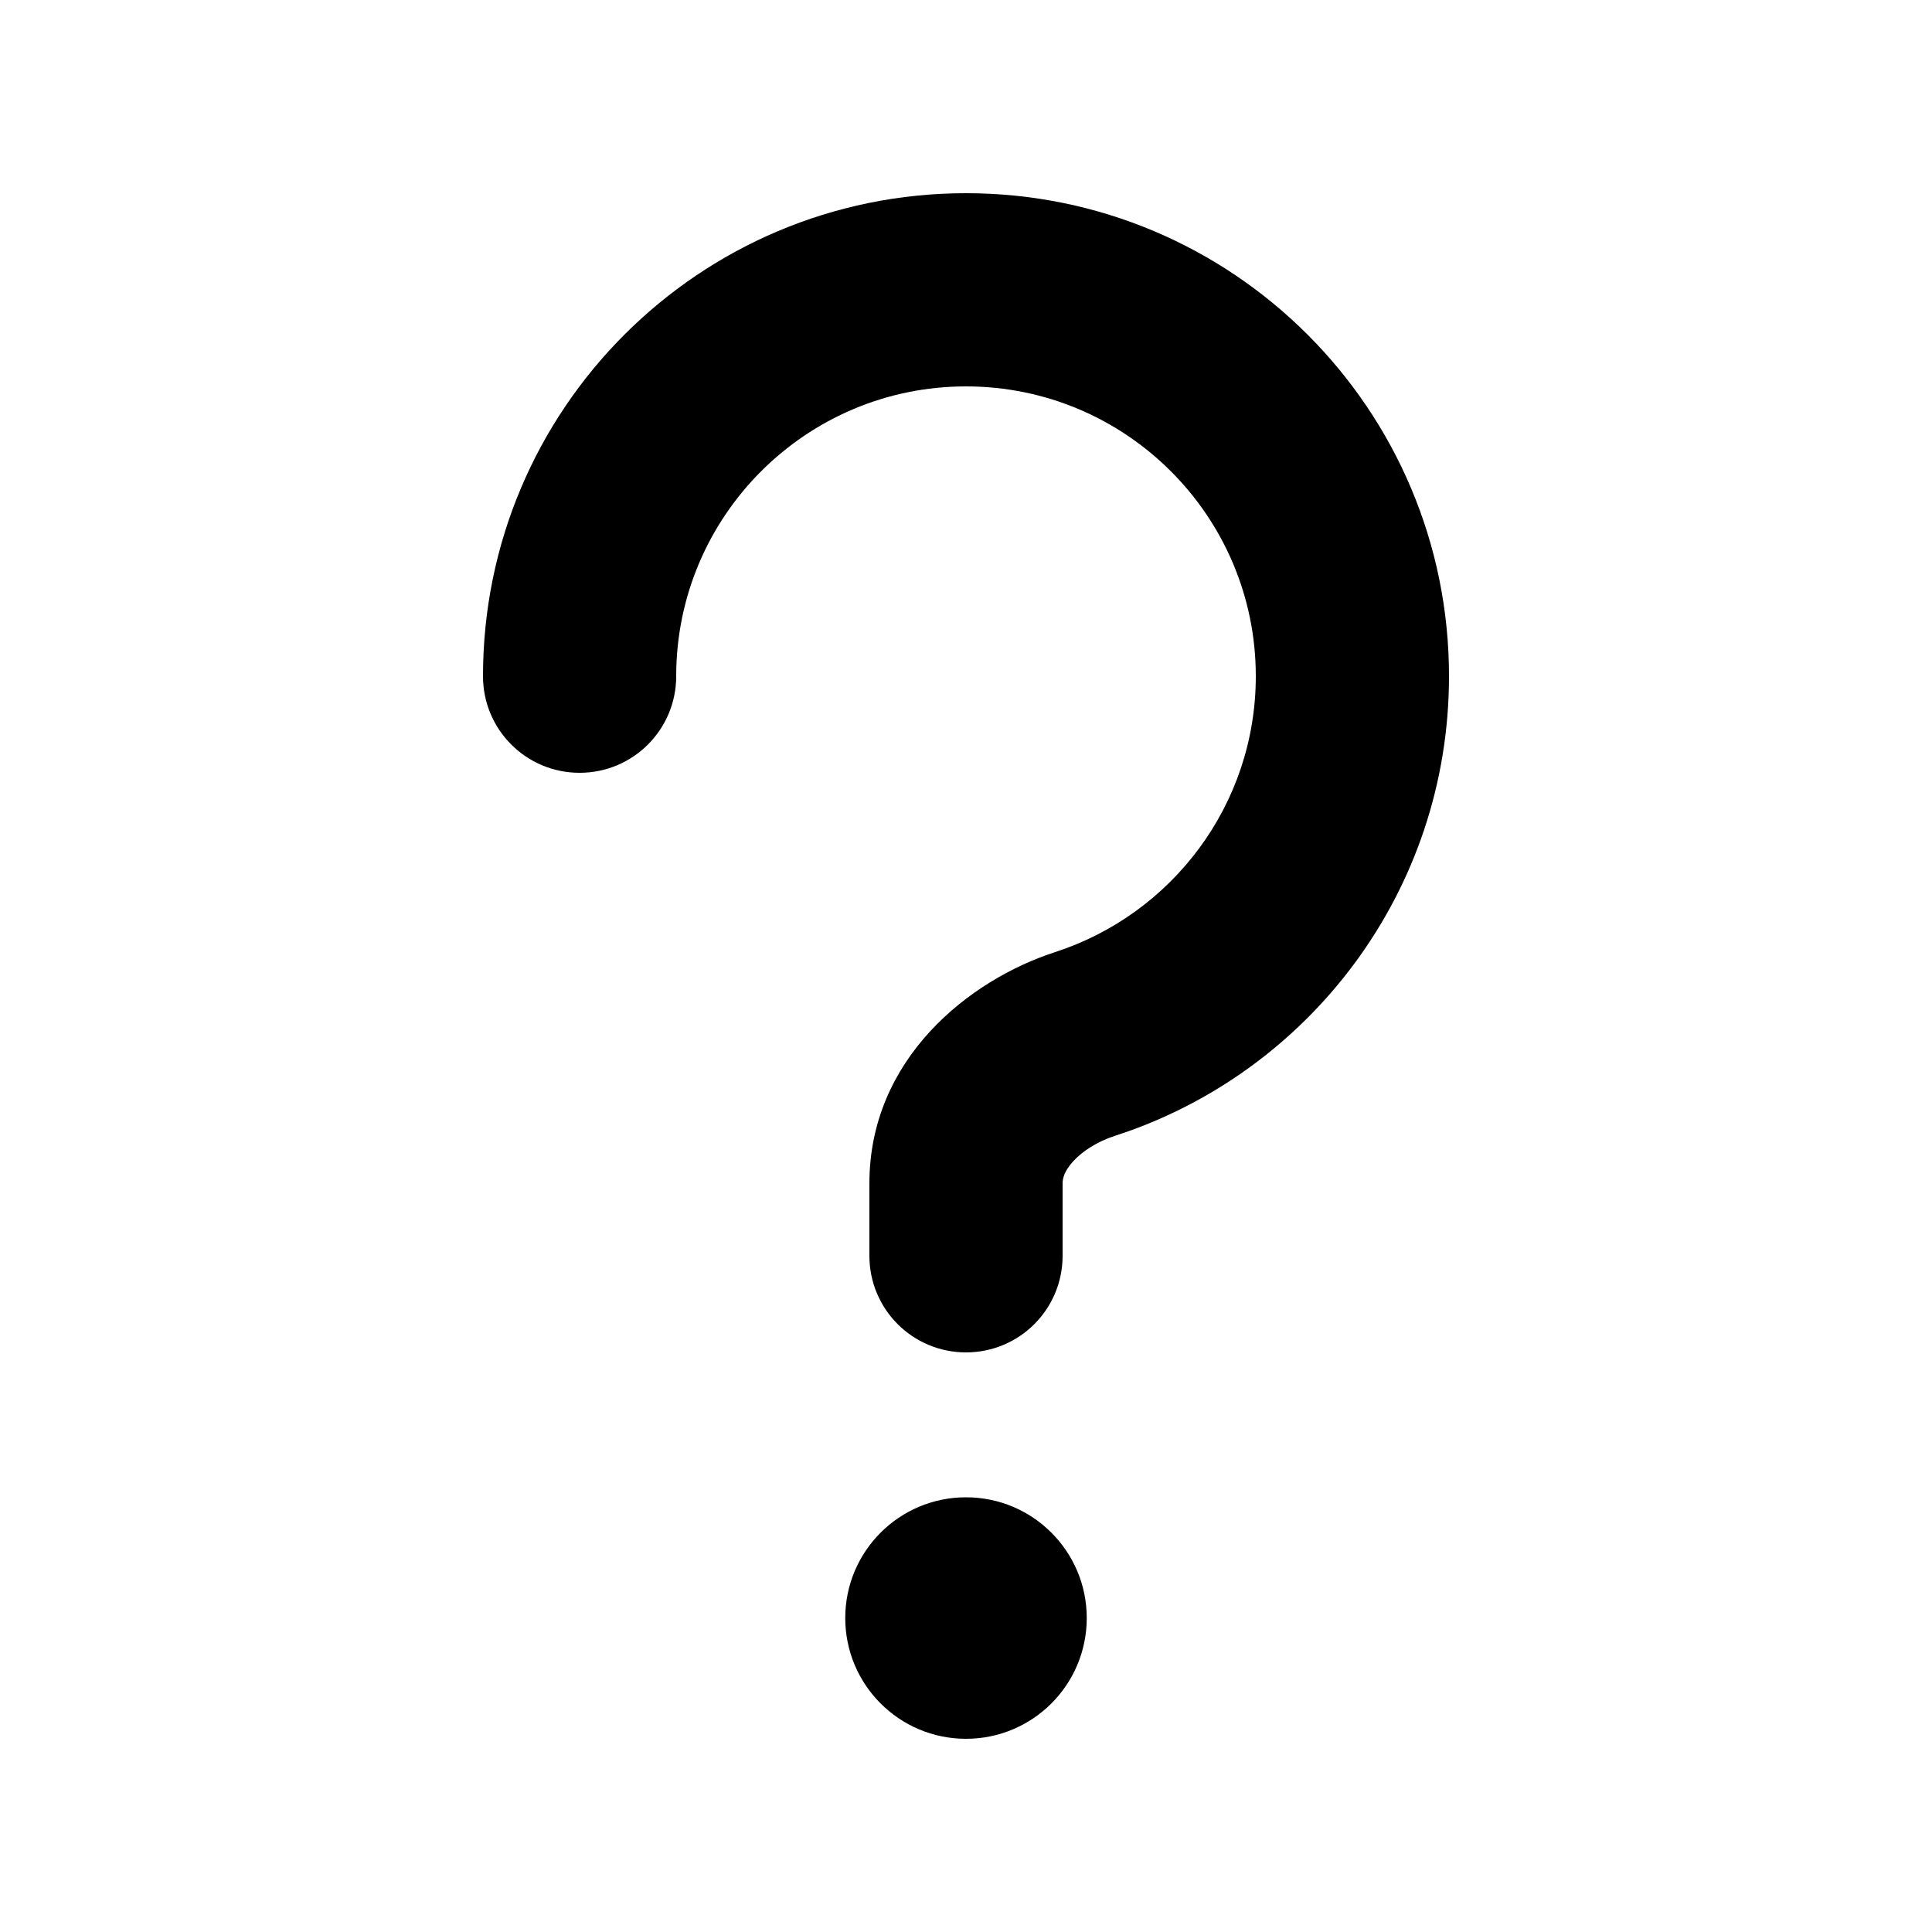
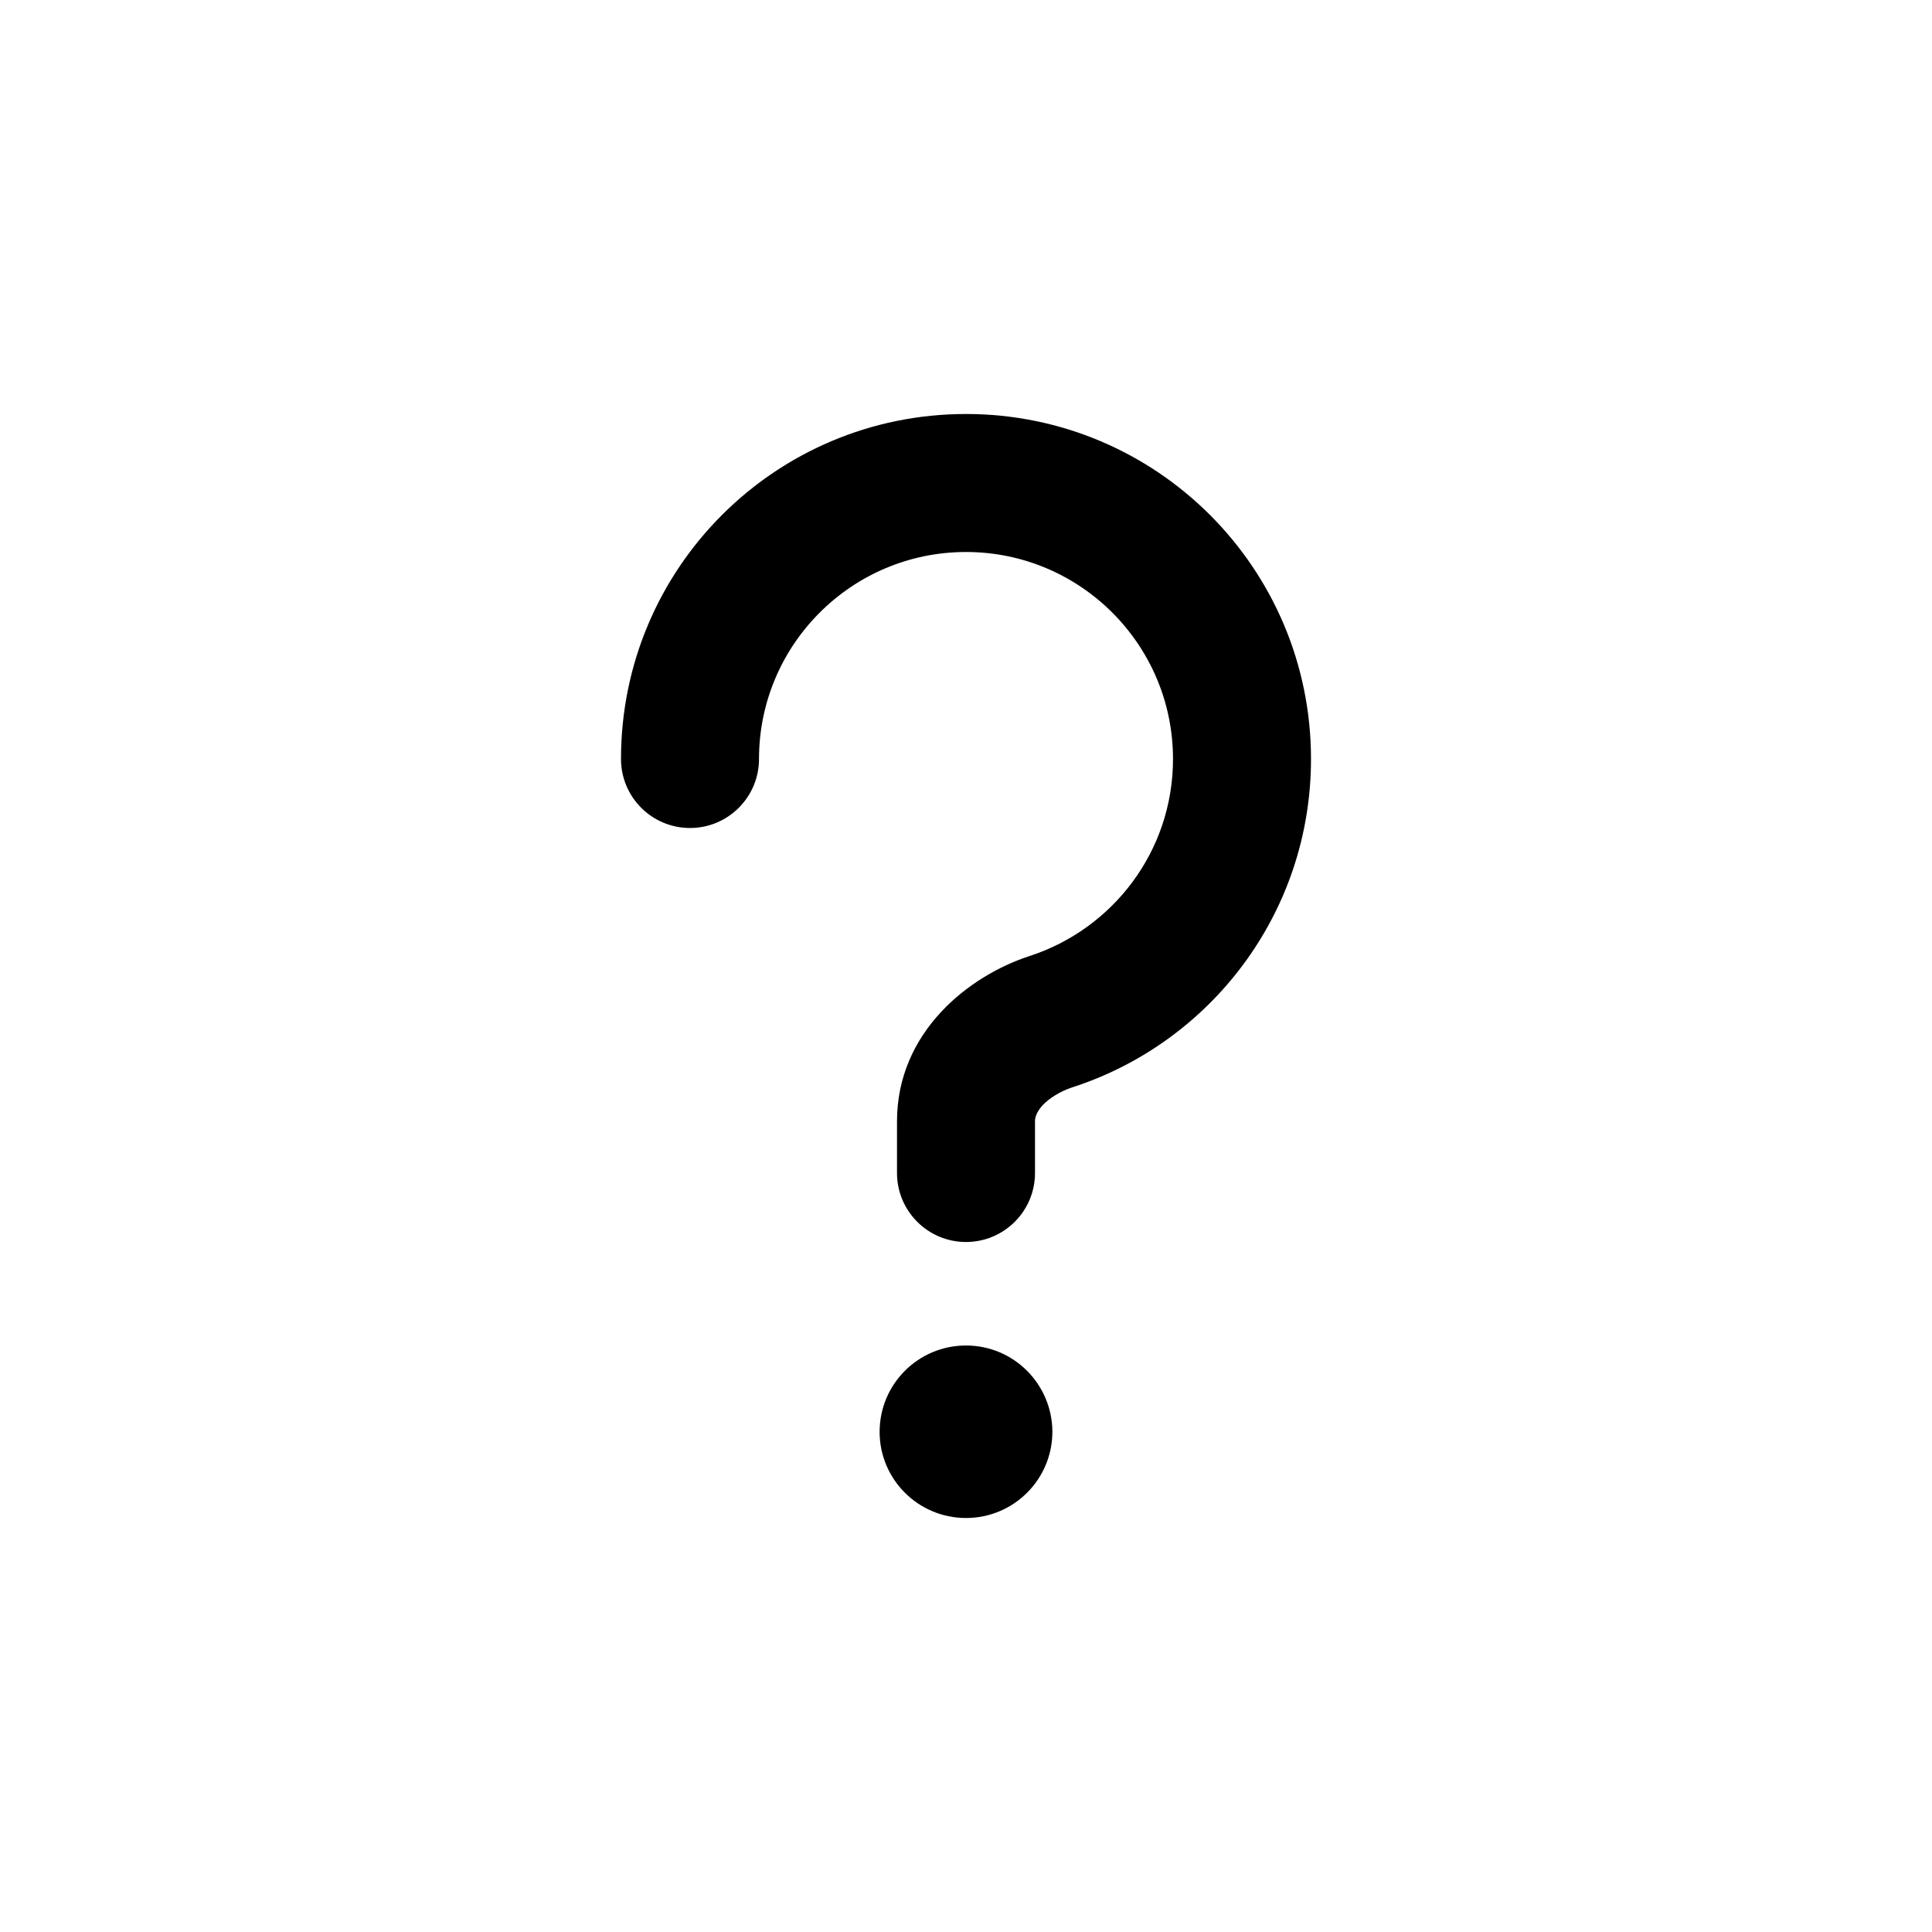
- <svg xmlns="http://www.w3.org/2000/svg" viewBox="0 0 640 640">
-   <path d="M224 224C224 171 267 128 320 128C373 128 416 171 416 224C416 266.7 388.1 302.9 349.5 315.4C321.1 324.6 288 350.7 288 392L288 416C288 433.7 302.3 448 320 448C337.7 448 352 433.7 352 416L352 392C352 390.3 352.6 387.9 355.5 384.7C358.5 381.4 363.4 378.2 369.2 376.3C433.5 355.6 480 295.3 480 224C480 135.6 408.4 64 320 64C231.6 64 160 135.6 160 224C160 241.7 174.3 256 192 256C209.7 256 224 241.7 224 224zM320 576C342.1 576 360 558.1 360 536C360 513.9 342.1 496 320 496C297.9 496 280 513.9 280 536C280 558.1 297.9 576 320 576z" />
+ <svg xmlns="http://www.w3.org/2000/svg" version="1.2" viewBox="0 0 70 70" width="70" height="70">
+   <style>
+ 		.s0 { fill: #000000 } 
+ 	</style>
+   <path class="s0" d="m27.5 27.5c0-4.14 3.36-7.5 7.5-7.5 4.14 0 7.5 3.36 7.5 7.5 0 3.34-2.18 6.16-5.2 7.14-2.21 0.72-4.8 2.76-4.8 5.99v1.87c0 1.38 1.12 2.5 2.5 2.5 1.38 0 2.5-1.12 2.5-2.5v-1.88c0-0.13 0.05-0.32 0.27-0.57 0.24-0.25 0.62-0.5 1.07-0.65 5.03-1.62 8.66-6.33 8.66-11.9 0-6.91-5.59-12.5-12.5-12.5-6.91 0-12.5 5.59-12.5 12.5 0 1.38 1.12 2.5 2.5 2.5 1.38 0 2.5-1.12 2.5-2.5zm7.5 27.5c1.73 0 3.13-1.4 3.13-3.13-0.01-1.72-1.4-3.12-3.13-3.12-1.73 0-3.13 1.4-3.13 3.13 0 1.72 1.4 3.12 3.13 3.12z" />
</svg>
